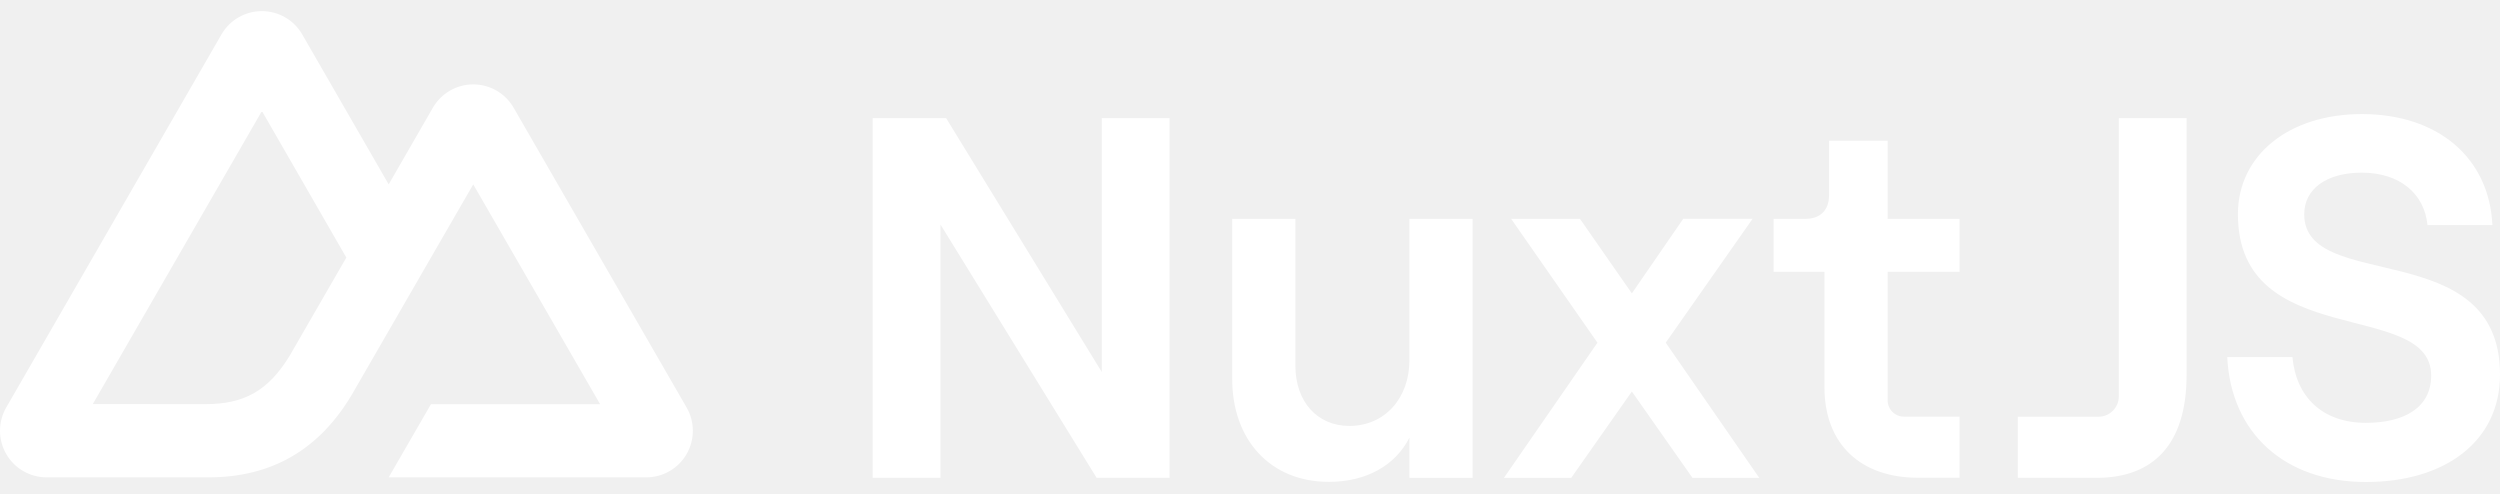
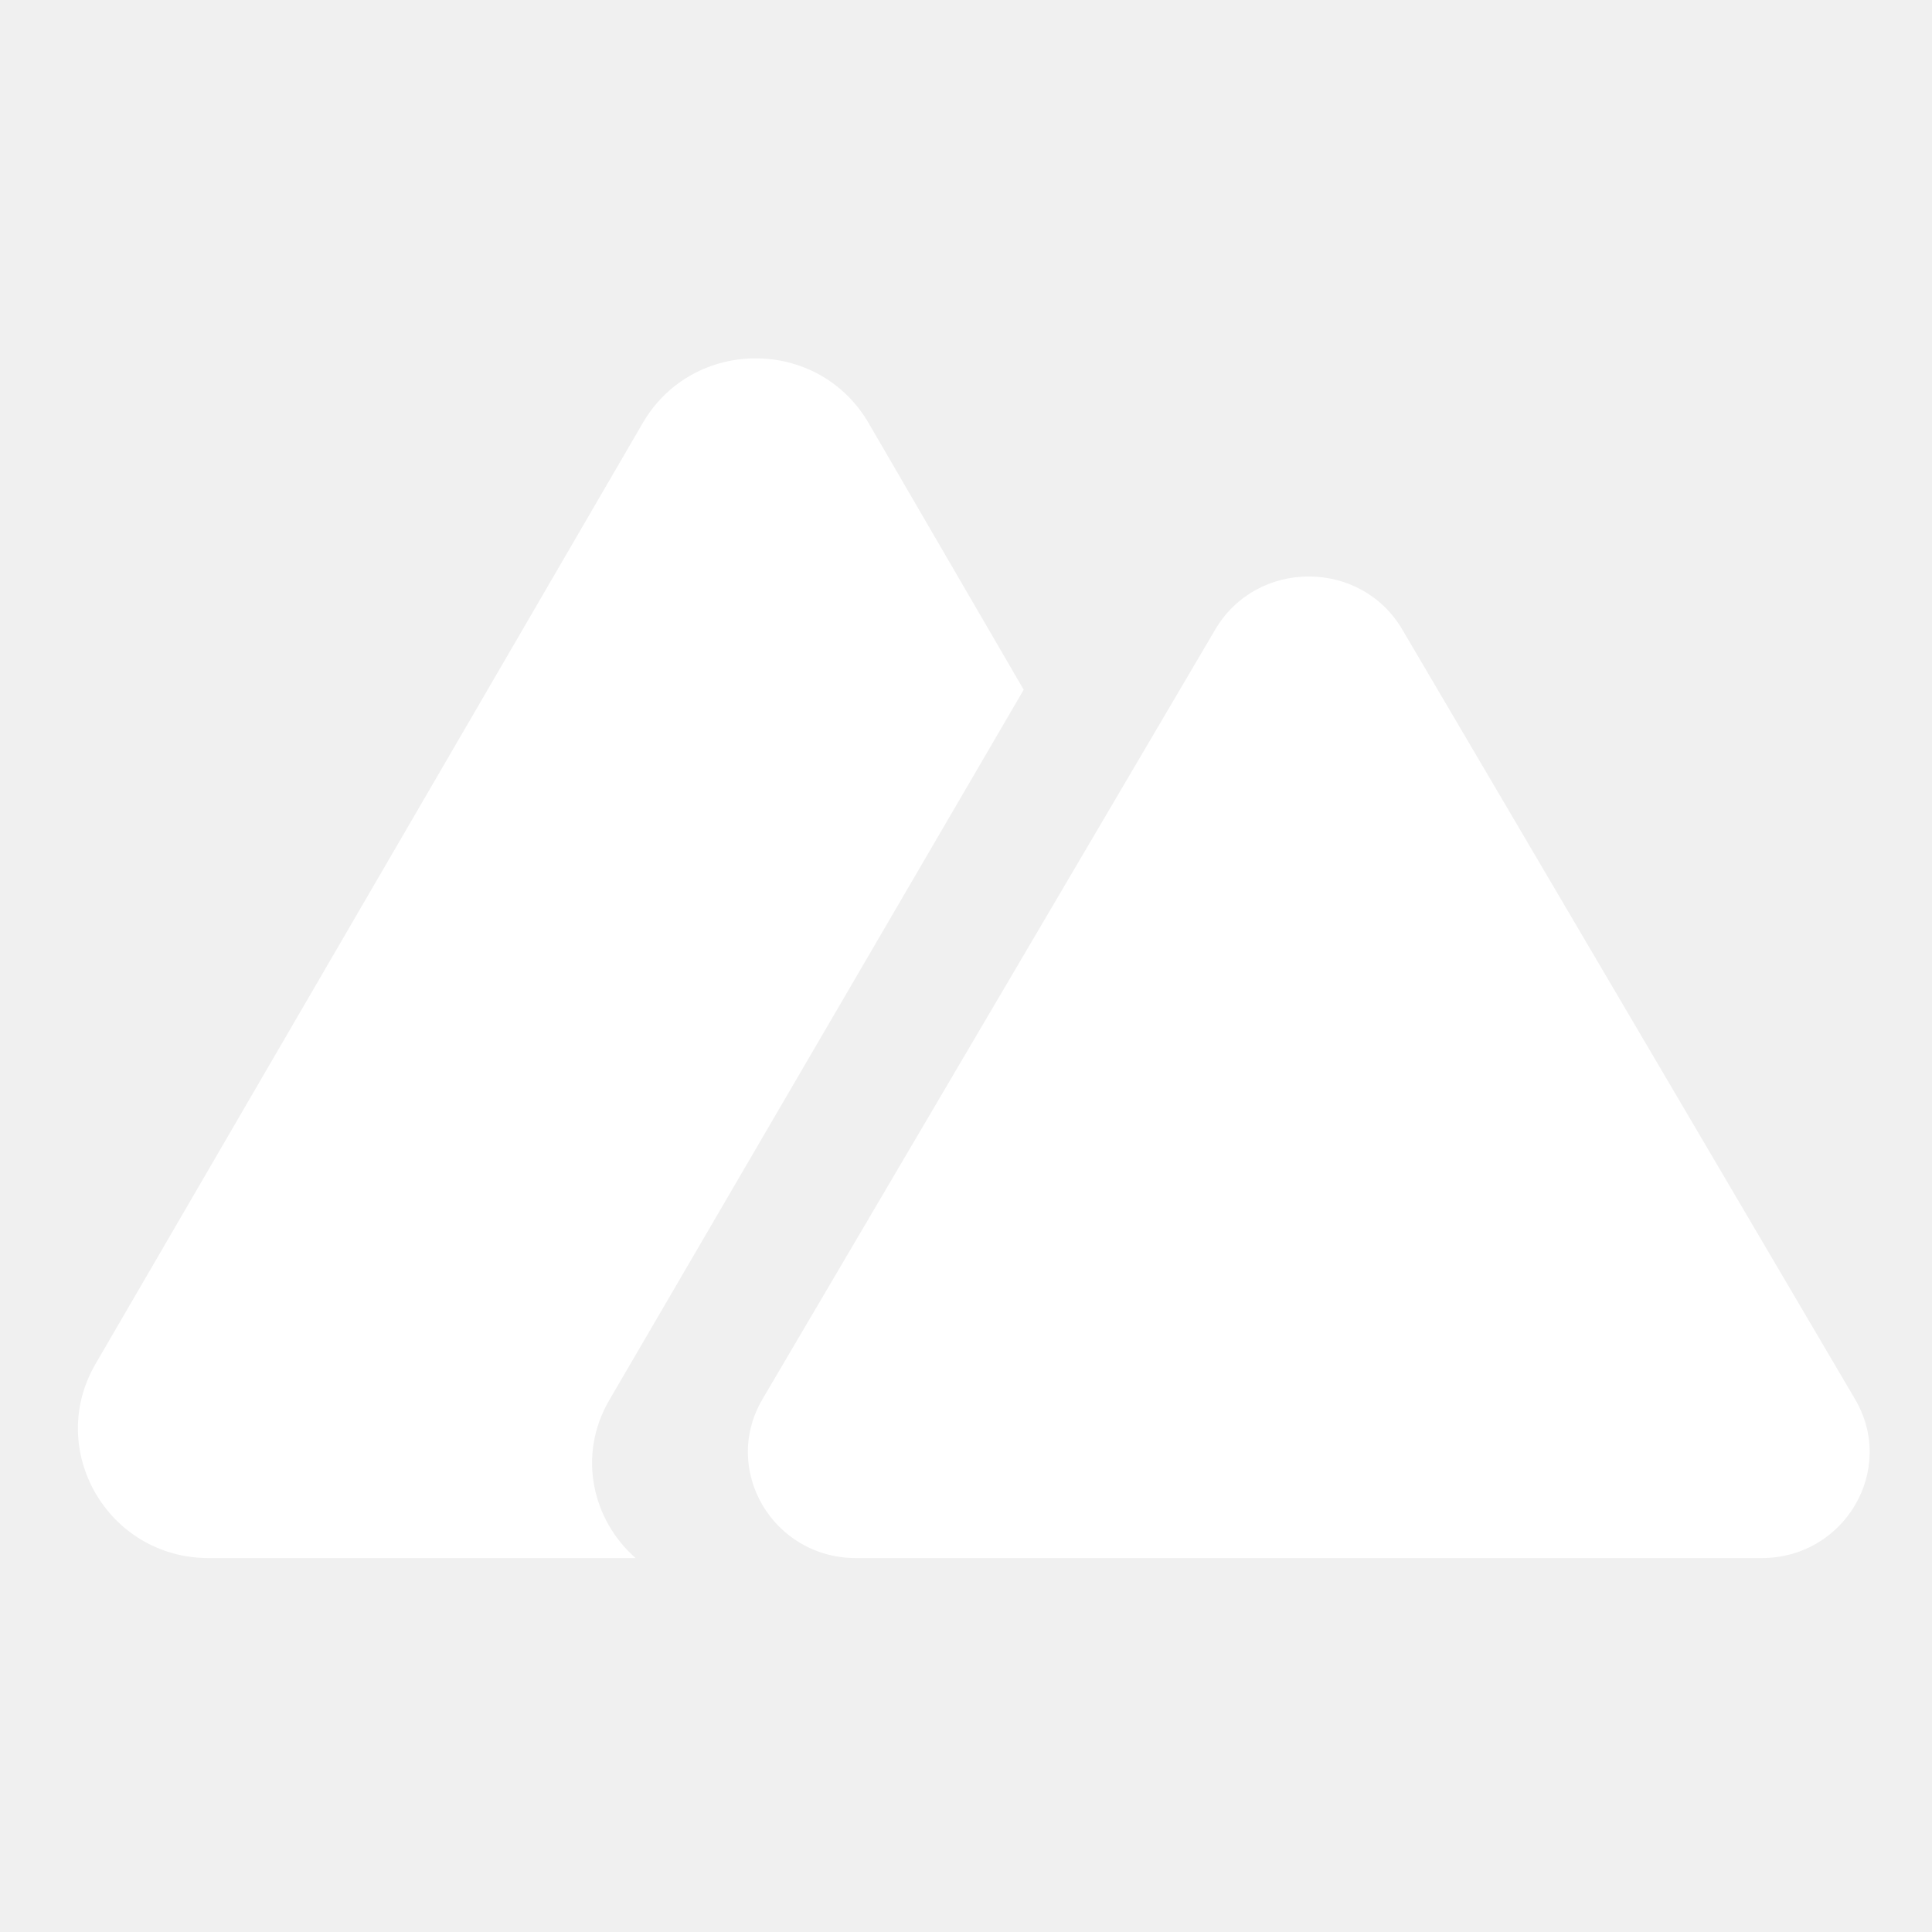
- <svg xmlns="http://www.w3.org/2000/svg" width="218" height="43" fill="none">
-   <path d="M76.098 10.302h6.404l13.573 22.136V10.302h5.911v31.365h-6.36l-13.617-22.09v22.09h-5.911V10.302zM128.411 41.668h-5.509v-3.504c-1.254 2.466-3.806 3.854-7.03 3.854-5.107 0-8.423-3.674-8.423-8.963V19.083h5.509v12.816c0 3.092 1.883 5.242 4.704 5.242 3.091 0 5.24-2.42 5.24-5.734V19.083h5.509v22.585zM147.583 41.668l-5.285-7.529-5.286 7.529h-5.868l8.153-11.785-7.525-10.8h6.001l4.525 6.499 4.478-6.5h6.047l-7.571 10.8 8.154 11.786h-5.823zM164.602 12.273v6.81h6.271v4.616h-6.271v11.21a1.42 1.42 0 001.418 1.422h4.853v5.328h-3.629c-4.927 0-8.151-2.869-8.151-7.883V23.703h-4.435v-4.62h2.782c1.298 0 2.053-.773 2.053-2.052v-4.758h5.109zM184.761 34.564V10.302h5.909v22.403c0 6.05-2.911 8.962-7.838 8.962h-6.879V36.34h7.033a1.776 1.776 0 001.775-1.776zM194.211 31.137h5.691c.315 3.504 2.644 5.735 6.406 5.735 3.36 0 5.691-1.342 5.691-4.121 0-6.723-16.853-2.063-16.853-14.071.004-5.153 4.438-8.733 10.81-8.733 6.63 0 11.108 3.808 11.382 9.679h-5.661c-.267-2.733-2.407-4.57-5.732-4.57-3.091 0-5.017 1.434-5.017 3.628 0 6.946 17.073 1.752 17.073 13.981 0 5.825-4.794 9.366-11.691 9.366-7.122 0-11.78-4.303-12.093-10.89M33.893 41.626h22.459a4.062 4.062 0 003.517-6.098L44.786 9.39a4.063 4.063 0 00-7.037 0l-3.856 6.687-7.54-13.077a4.066 4.066 0 00-7.04 0L.545 35.528a4.065 4.065 0 003.517 6.098H18.16c5.586 0 9.705-2.455 12.54-7.244l6.88-11.923 3.687-6.38 11.062 19.166H37.58l-3.688 6.381zM17.93 35.239l-9.839-.003L22.84 9.682 30.2 22.46 25.27 31c-1.882 3.107-4.02 4.24-7.341 4.24z" fill="#fff" />
+ <svg xmlns="http://www.w3.org/2000/svg" width="124" height="124" viewBox="0 0 124 124" fill="none">
+   <path fill-rule="evenodd" clip-rule="evenodd" d="M55.75 27.155C52.528 21.615 44.472 21.615 41.25 27.155L6.134 87.535C2.912 93.075 6.94 100 13.384 100H40.797C38.044 97.593 37.024 93.43 39.108 89.858L65.703 44.269L55.75 27.155Z" fill="white" />
+   <path d="M78 40.4C80.667 35.867 87.333 35.867 90 40.4L119.061 89.801C121.728 94.334 118.395 100 113.062 100H54.938C49.605 100 46.272 94.334 48.938 89.801L78 40.4Z" fill="white" />
</svg>
